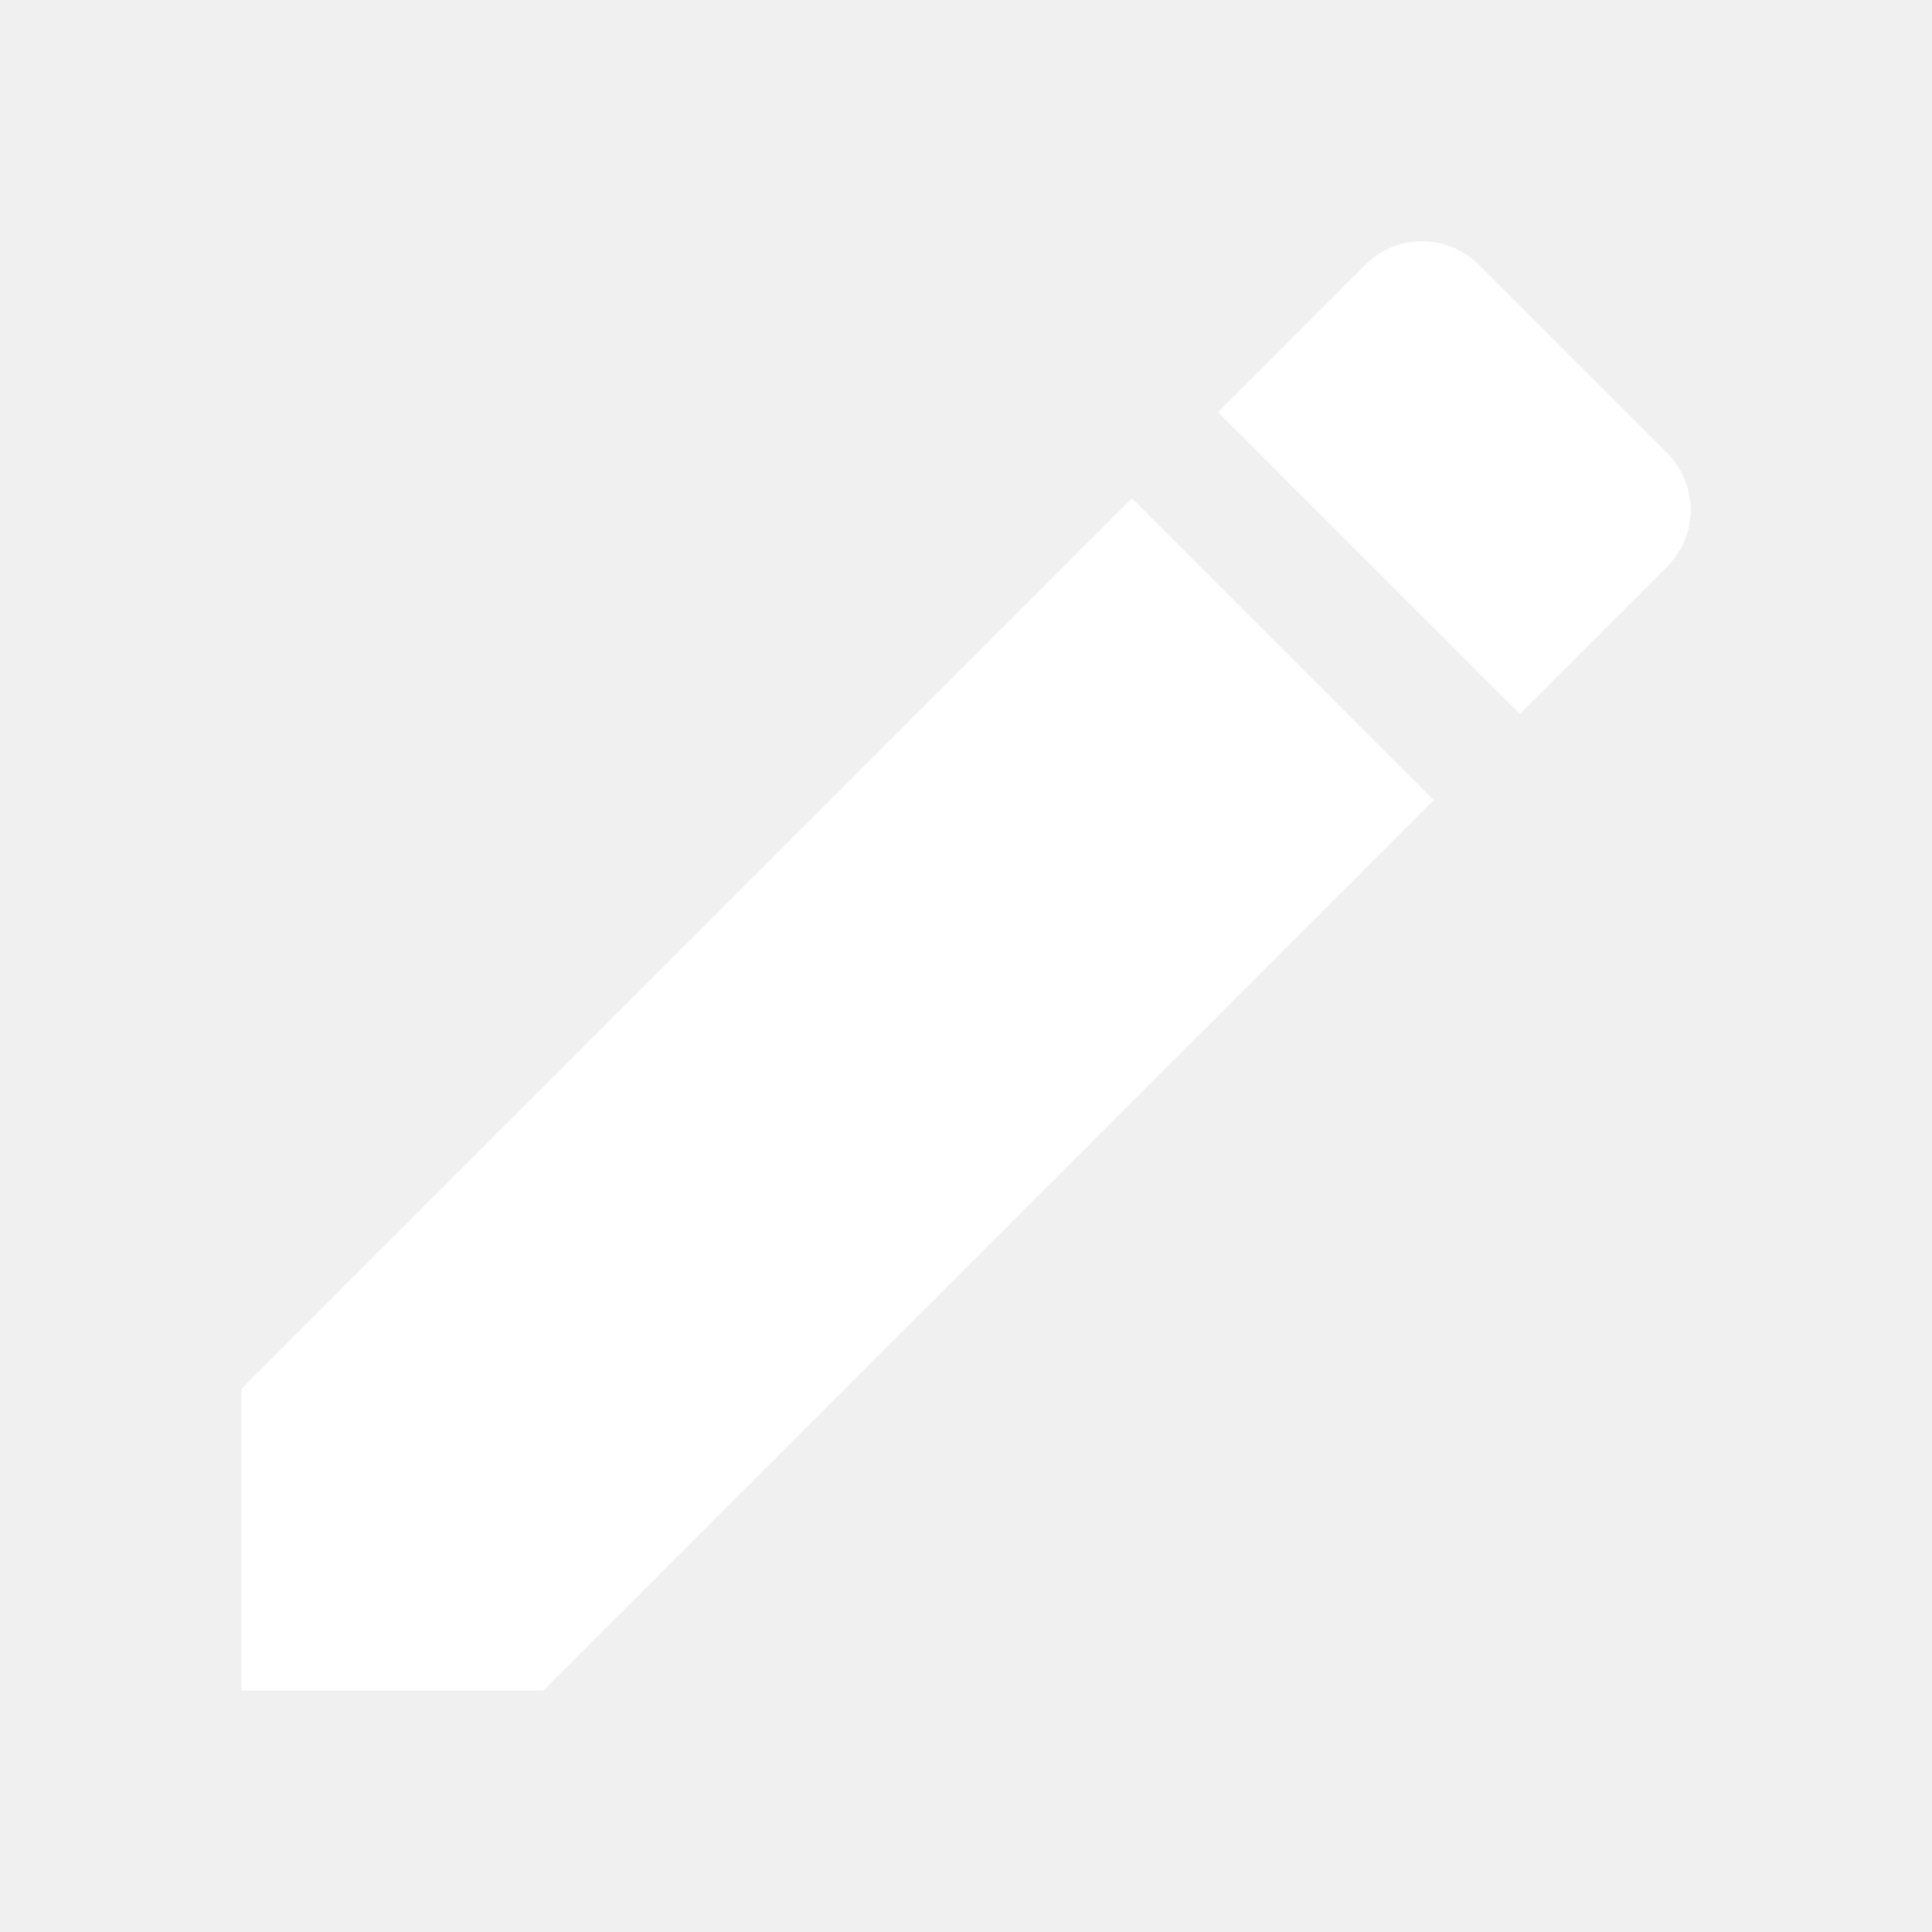
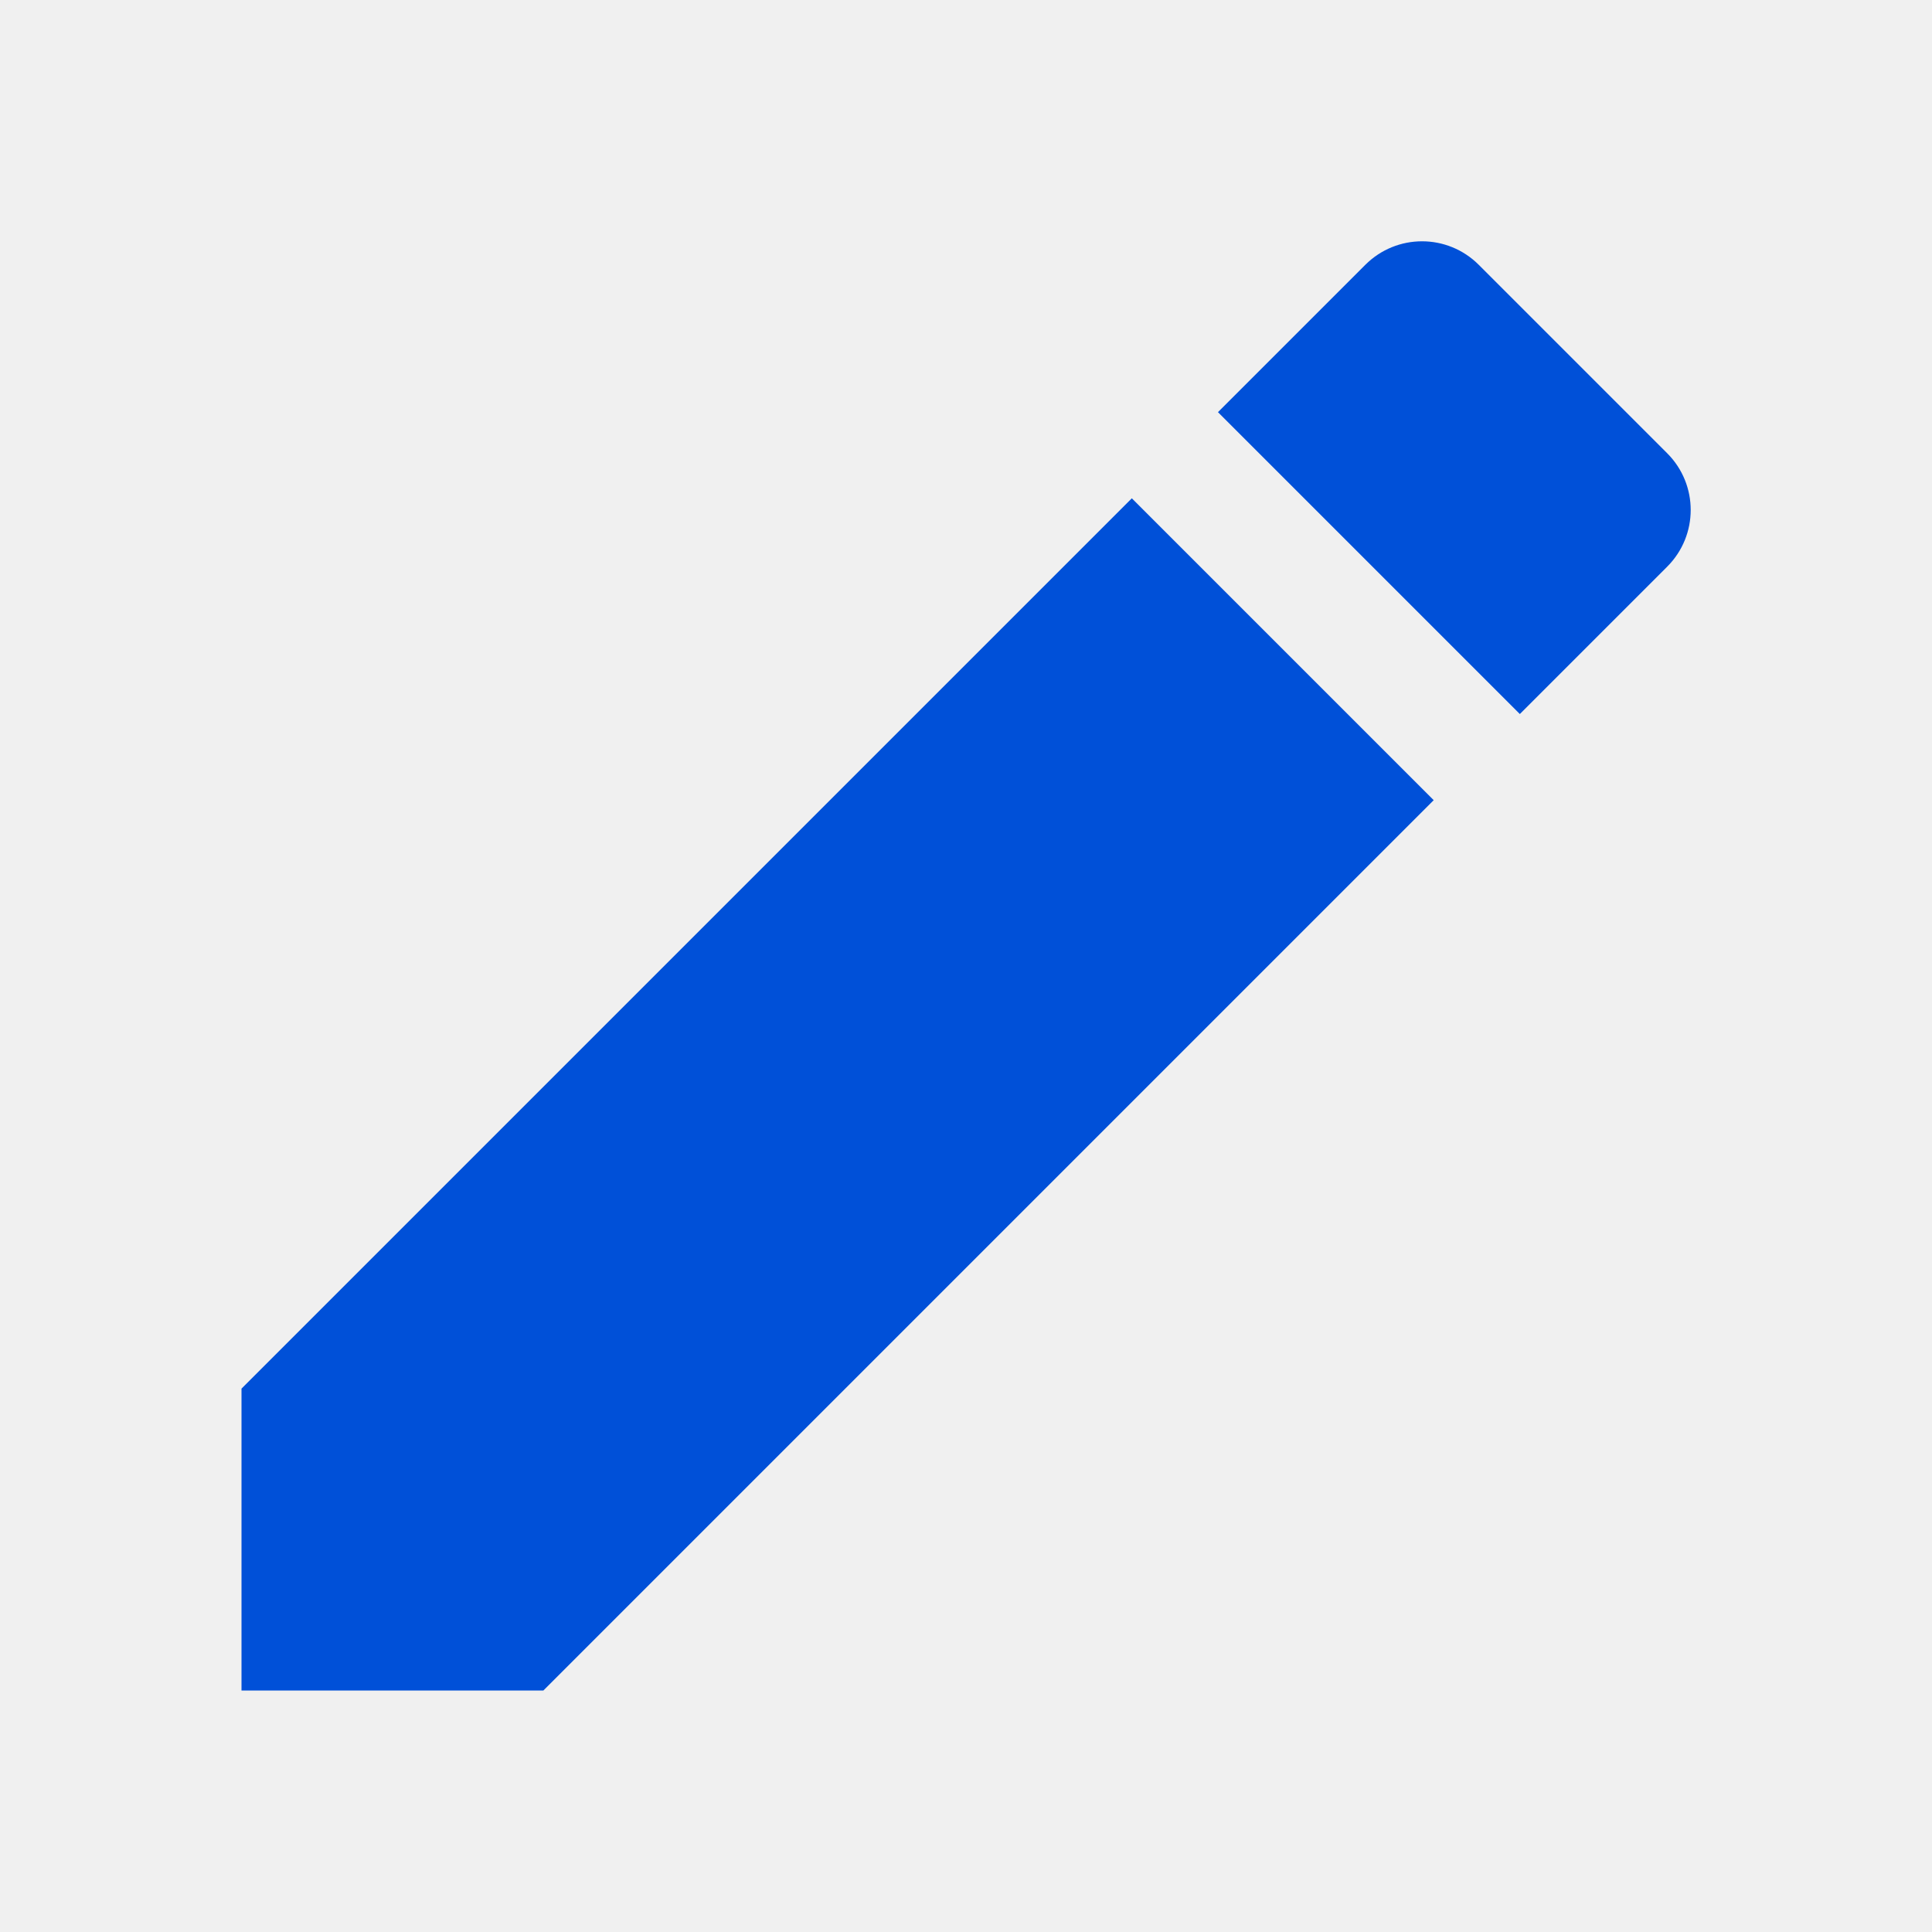
<svg xmlns="http://www.w3.org/2000/svg" height="24" viewBox="0 0 24 24" width="24">
-   <path fill="#fff" d="M3 17.25V21h3.75L17.81 9.94l-3.75-3.75L3 17.25zM20.71 7.04c.39-.39.39-1.02 0-1.41l-2.34-2.34c-.39-.39-1.02-.39-1.41 0l-1.83 1.83 3.75 3.75 1.83-1.83z" />
+   <path fill="#0050d8" d="M3 17.25V21h3.75L17.81 9.94l-3.75-3.75L3 17.25zM20.71 7.04c.39-.39.39-1.02 0-1.41l-2.34-2.34c-.39-.39-1.02-.39-1.41 0l-1.83 1.83 3.75 3.75 1.83-1.83z" />
  <path d="M0 0h24v24H0z" fill="none" />
</svg>
